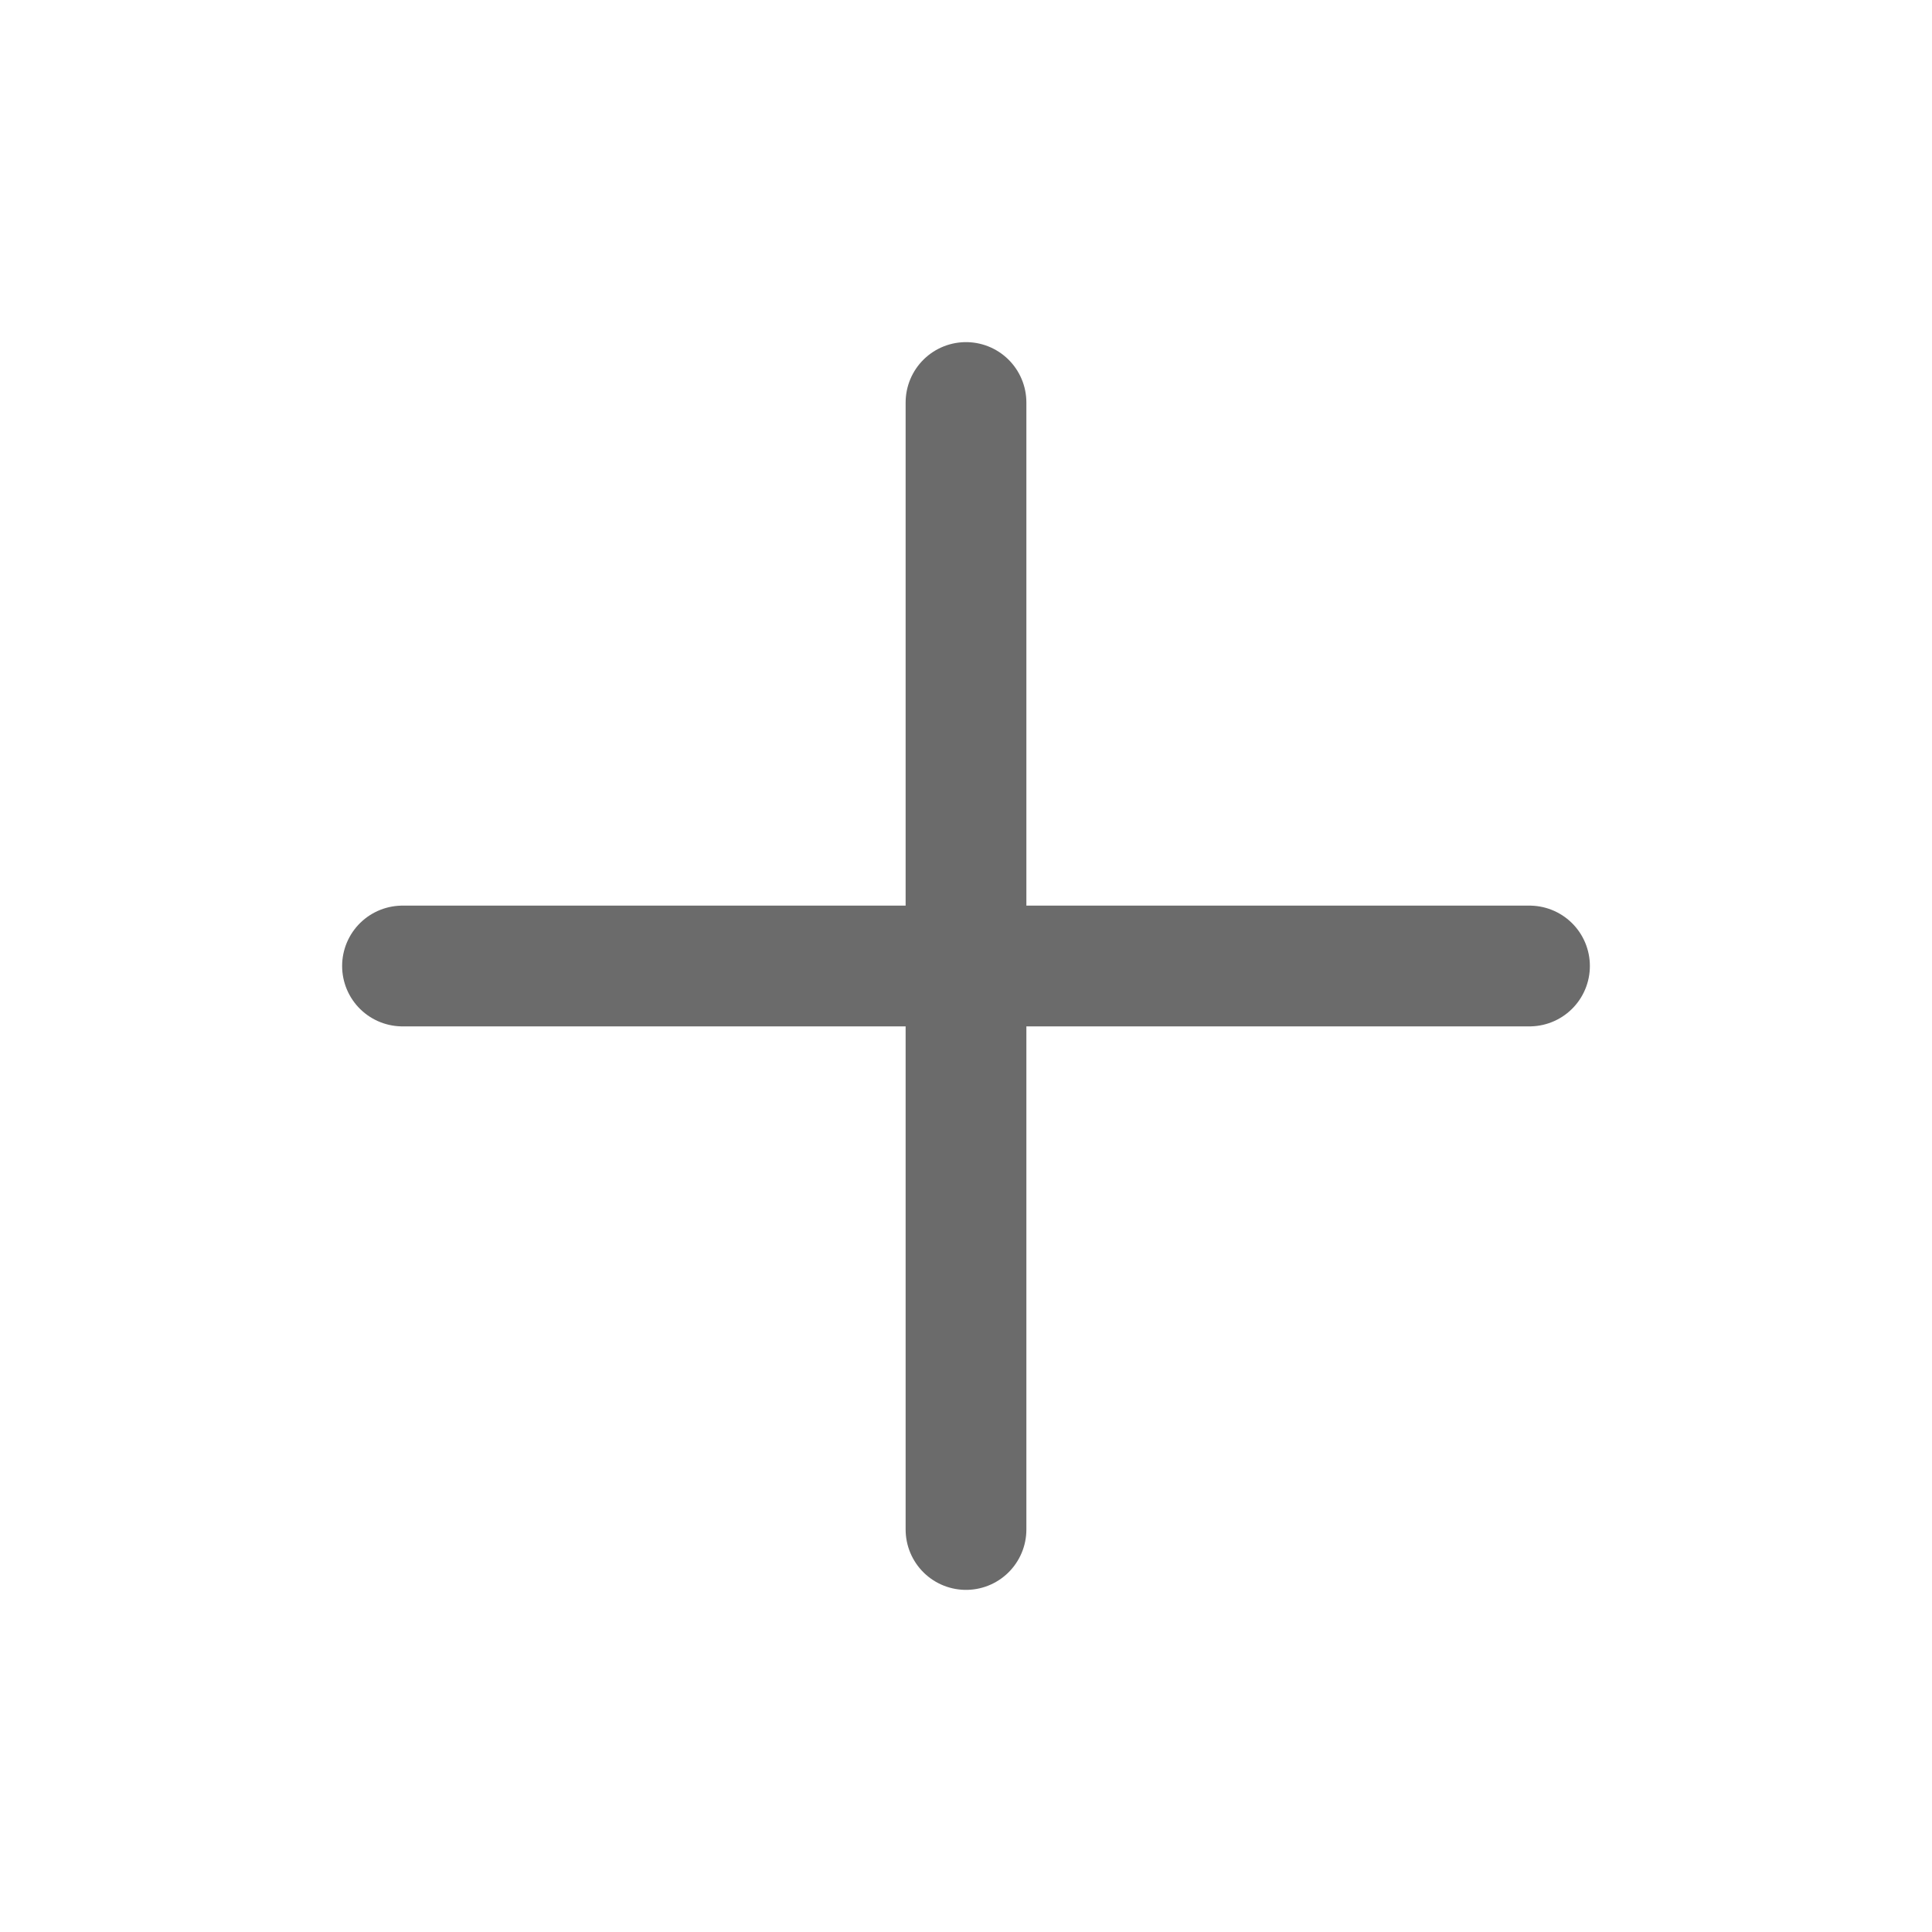
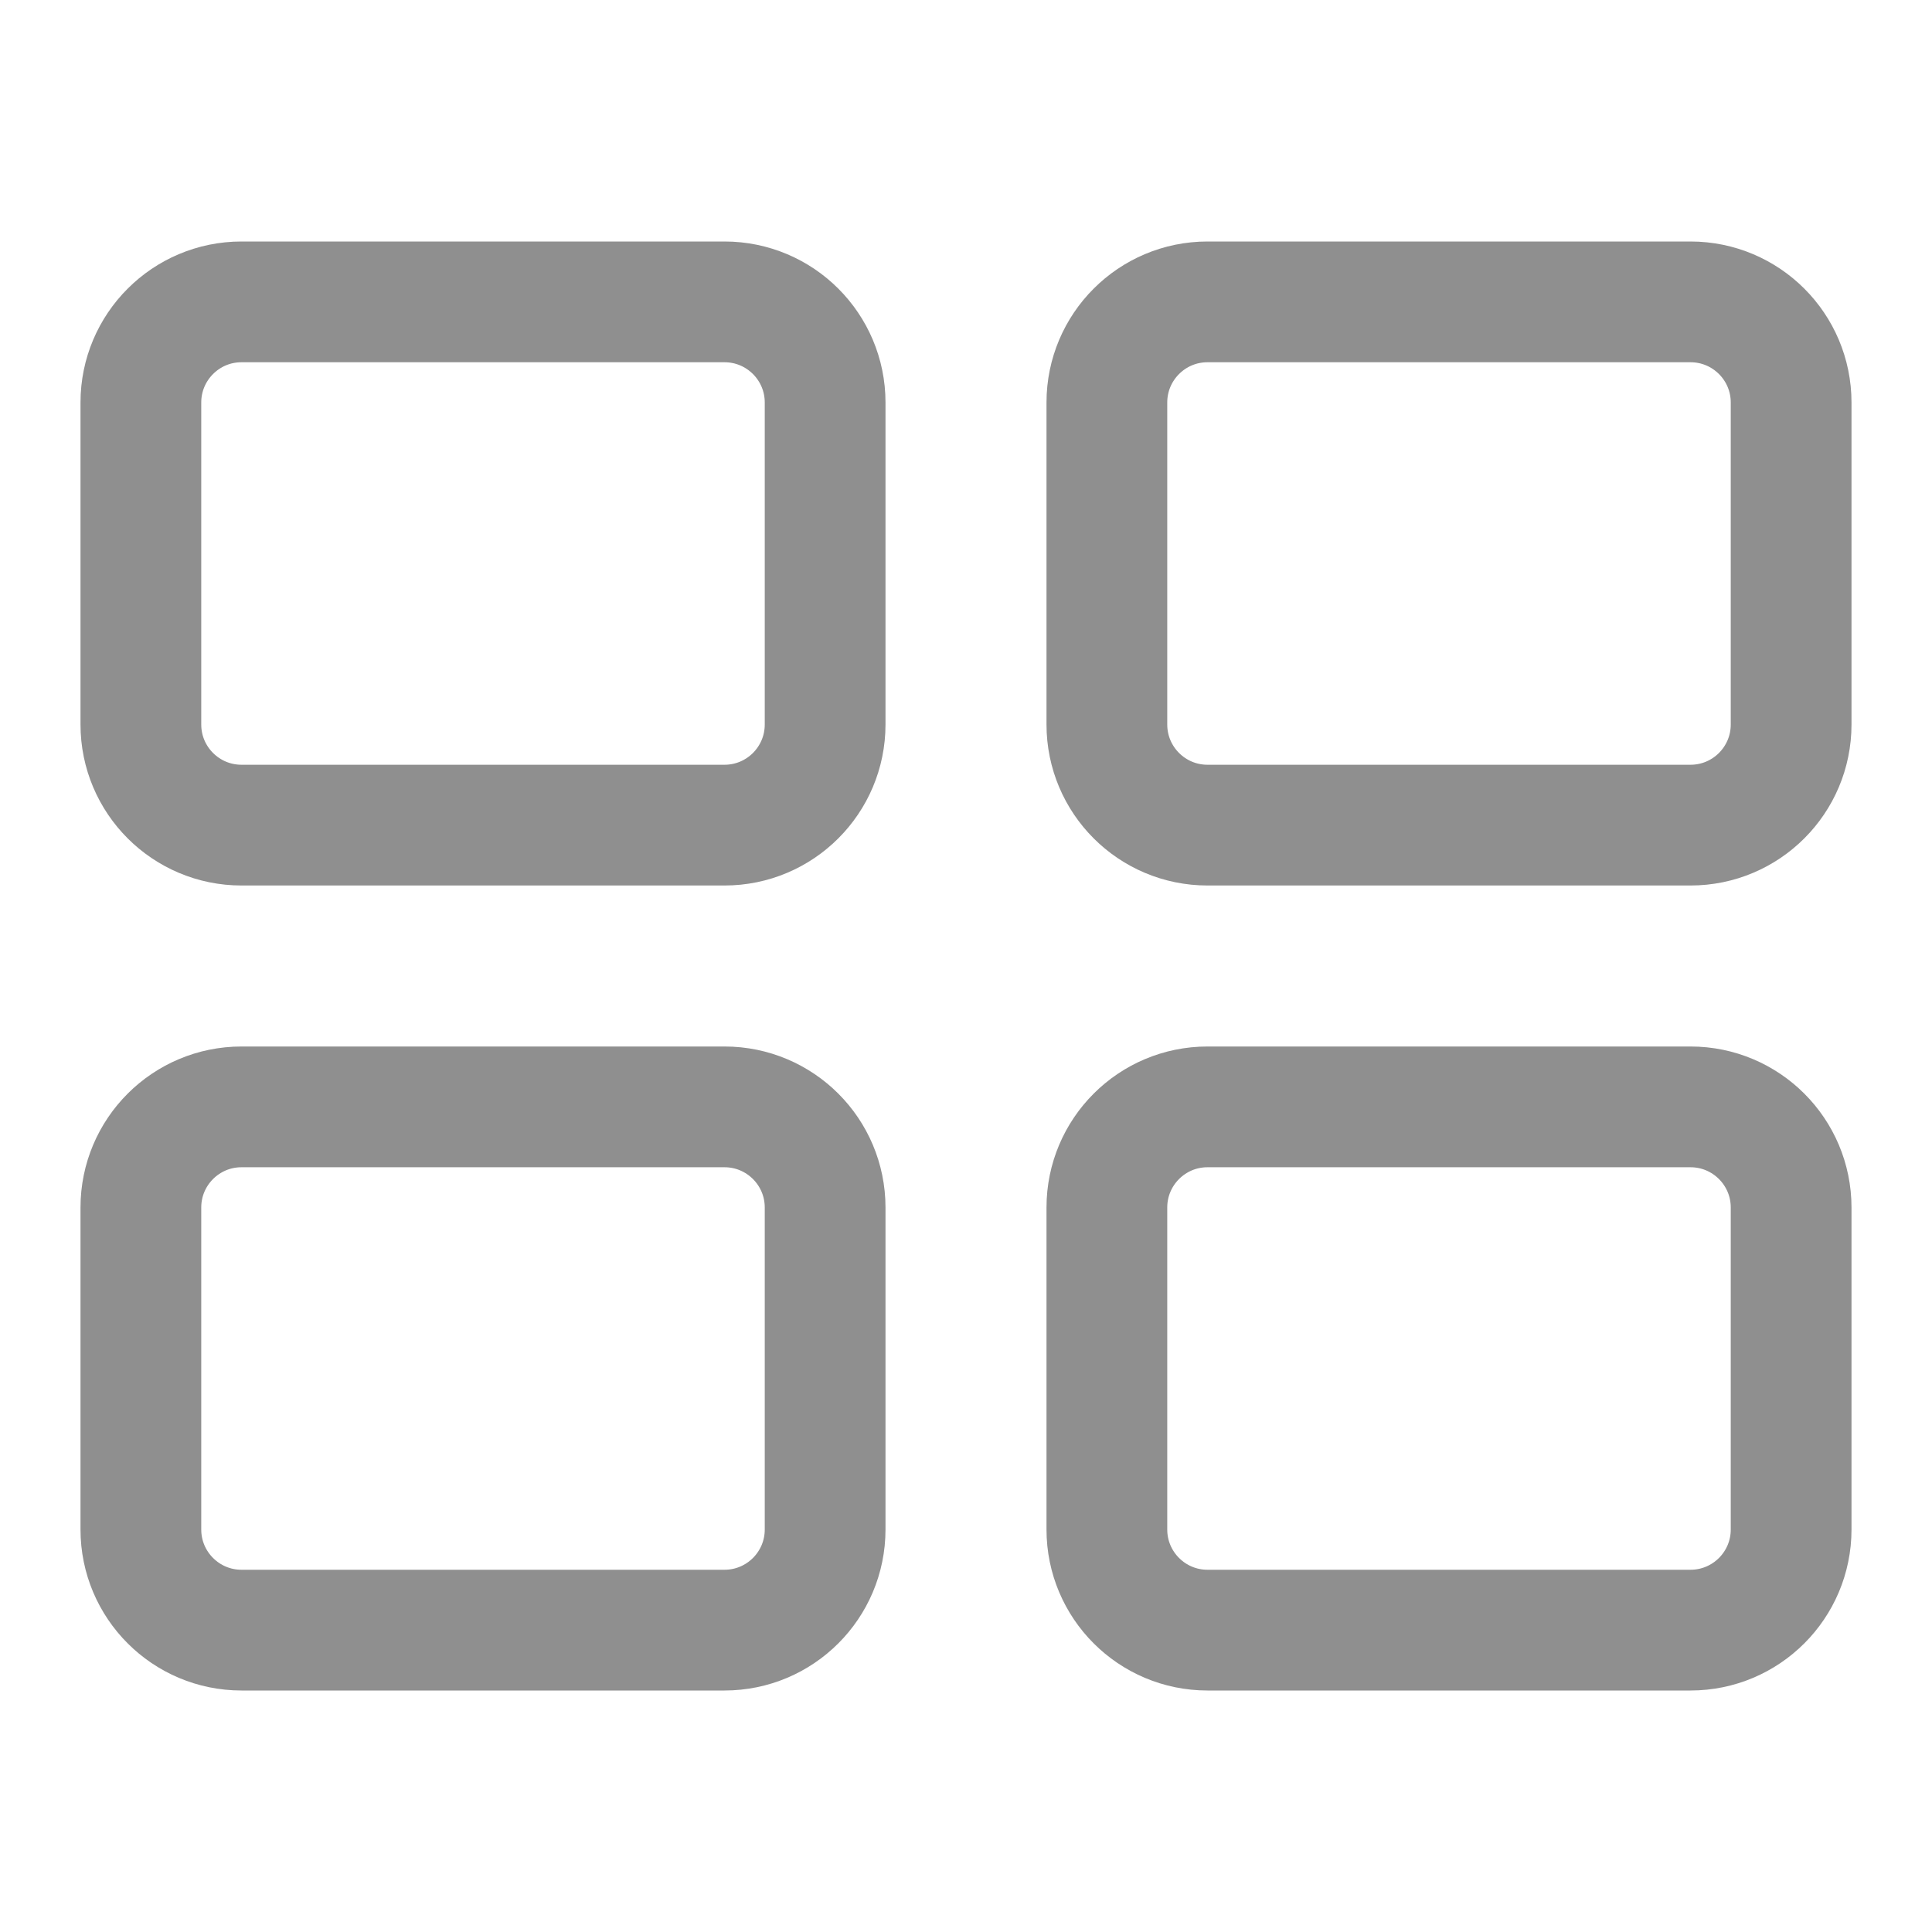
- <svg xmlns="http://www.w3.org/2000/svg" preserveAspectRatio="none" overflow="visible" style="display: block;" width="24" height="24" viewBox="0 0 24 24" fill="none">
-   <g id="Frame 1">
-     <path id="Vector 39" d="M12 5V19" stroke="#6B6B6B" stroke-width="1.5" stroke-linecap="round" stroke-linejoin="round" />
-     <path id="Vector 40" d="M19 12L5 12" stroke="#6B6B6B" stroke-width="1.5" stroke-linecap="round" stroke-linejoin="round" />
-   </g>
+ <svg xmlns="http://www.w3.org/2000/svg" width="24" height="24" viewBox="0 0 24 24" fill="none">
+   <rect x="1.75" y="3.75" width="8.5" height="6.5" rx="1.25" stroke="#8F8F8F" stroke-width="1.5" stroke-linejoin="round" />
+   <rect x="1.75" y="13.75" width="8.5" height="6.5" rx="1.25" stroke="#8F8F8F" stroke-width="1.5" stroke-linejoin="round" />
+   <rect x="13.75" y="3.75" width="8.5" height="6.5" rx="1.25" stroke="#8F8F8F" stroke-width="1.5" stroke-linejoin="round" />
+   <rect x="13.75" y="13.75" width="8.5" height="6.5" rx="1.25" stroke="#8F8F8F" stroke-width="1.5" stroke-linejoin="round" />
</svg>
